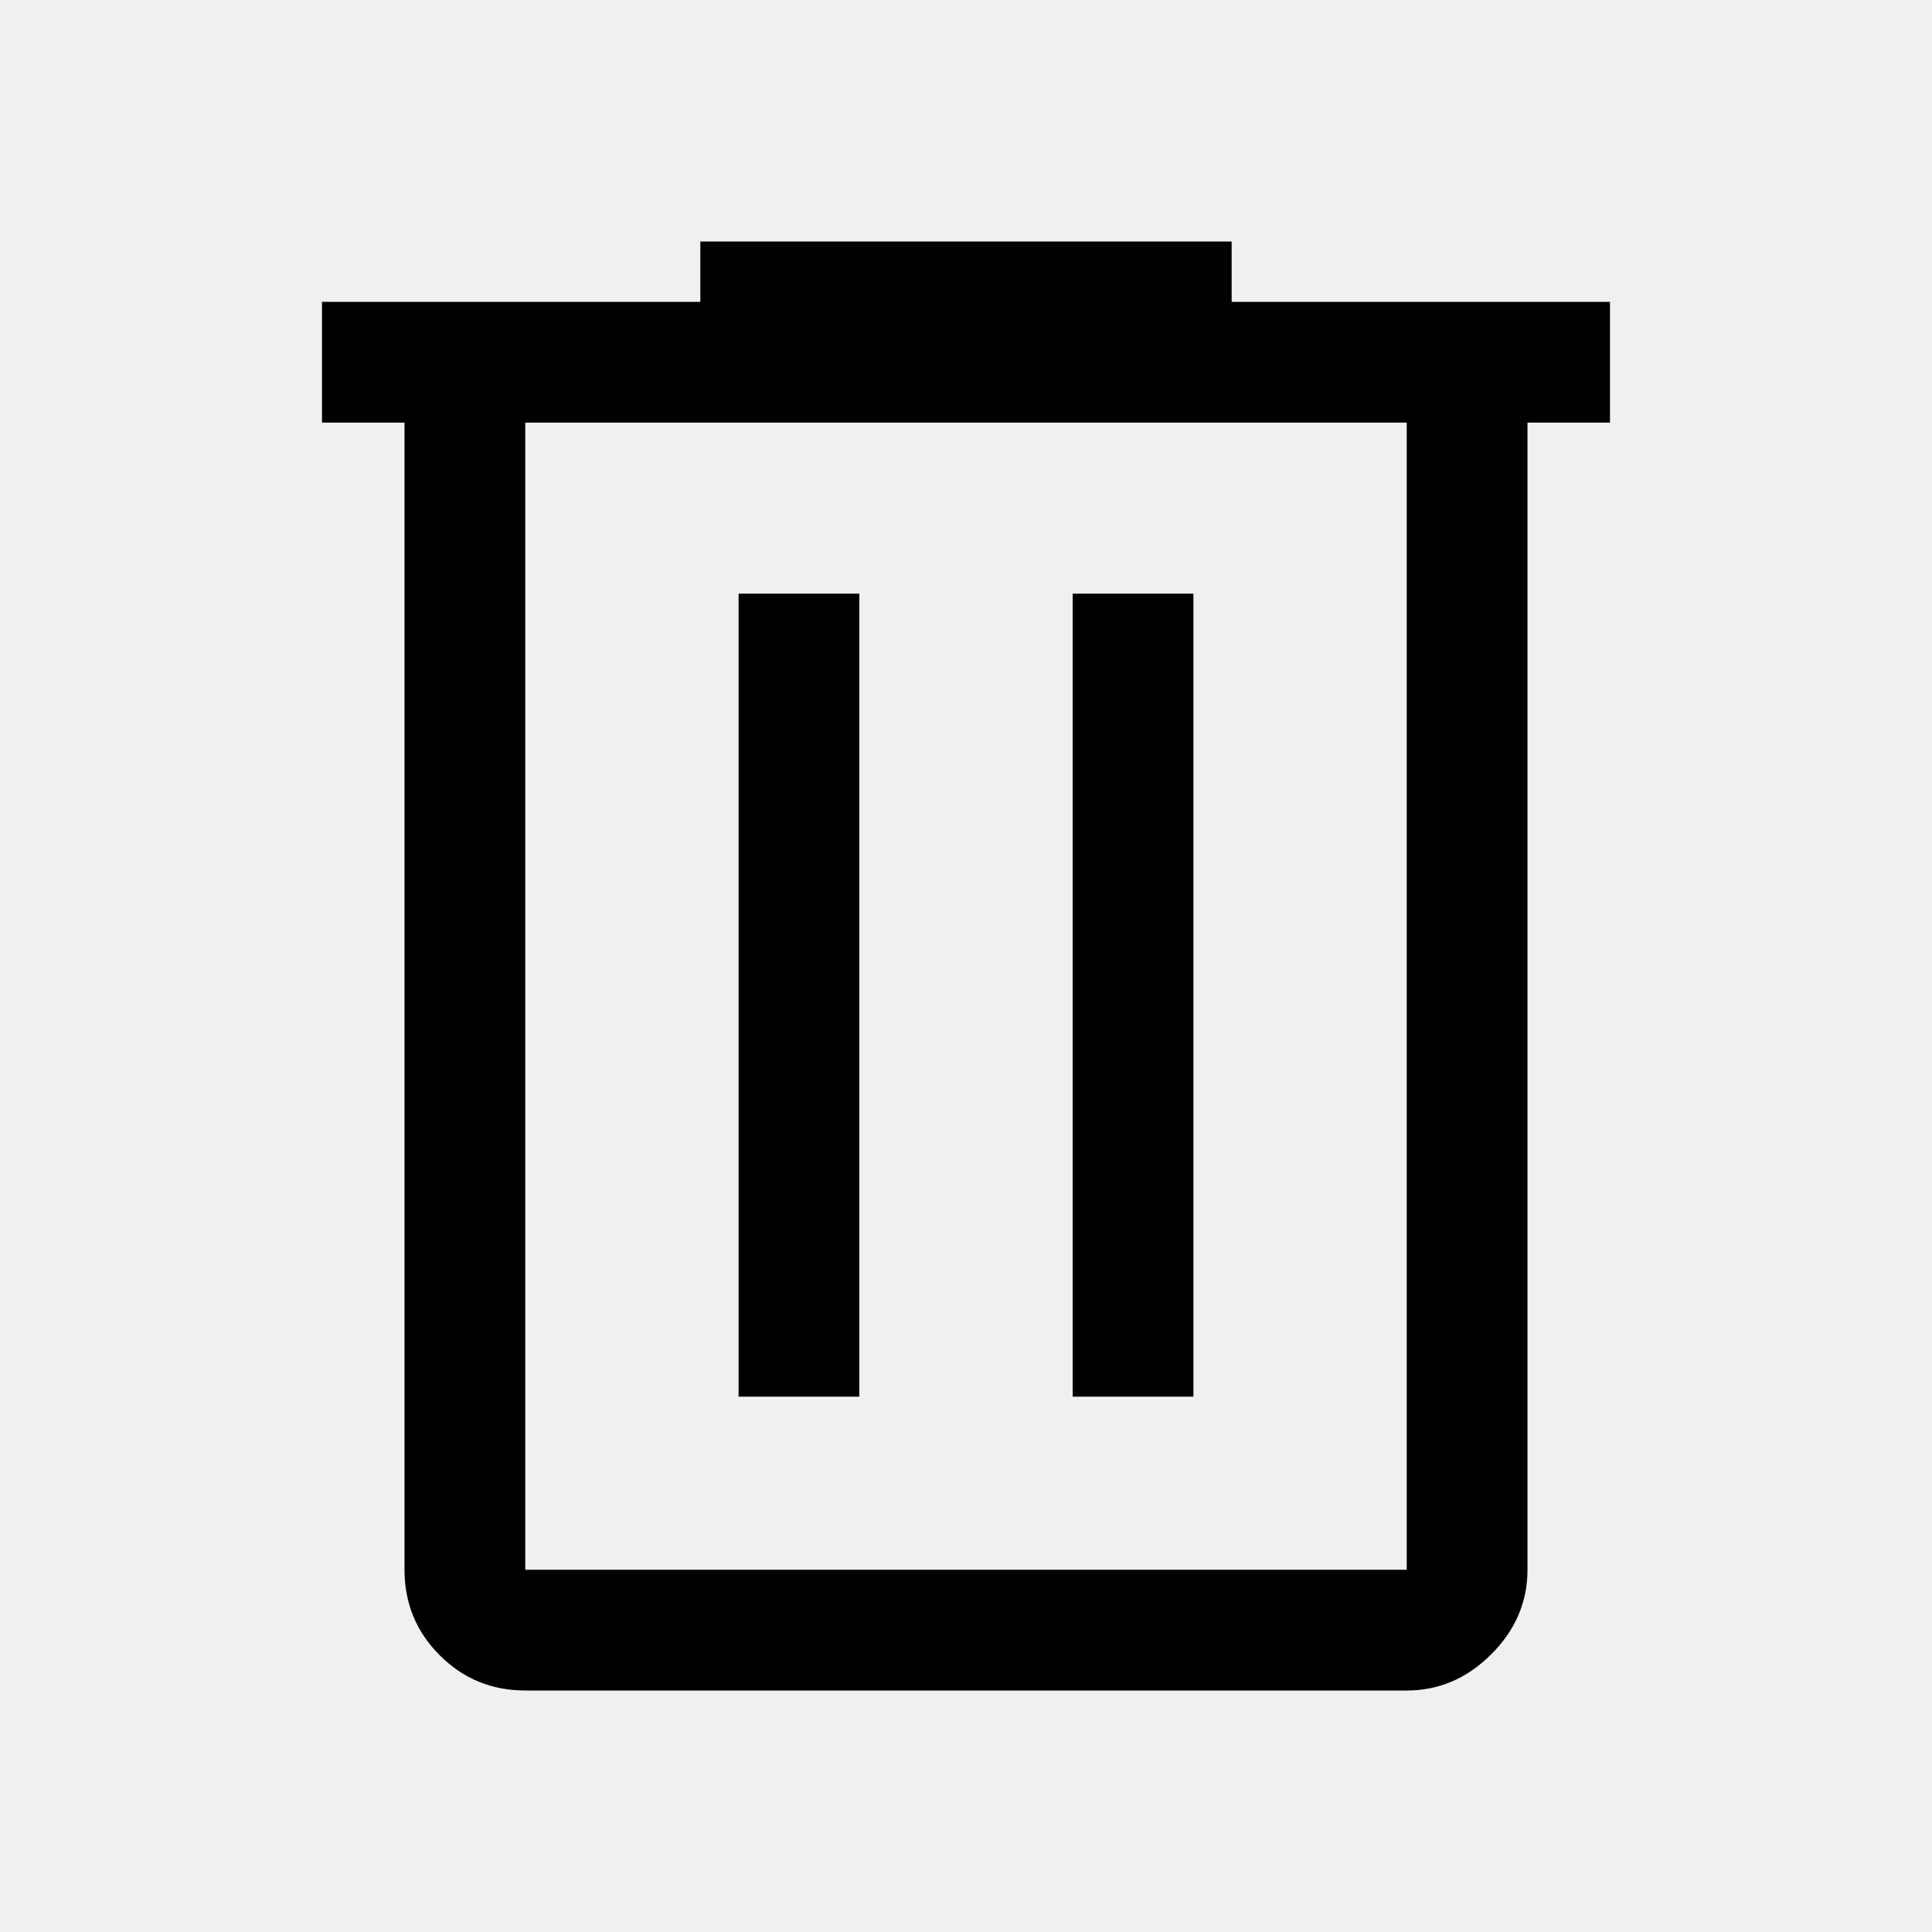
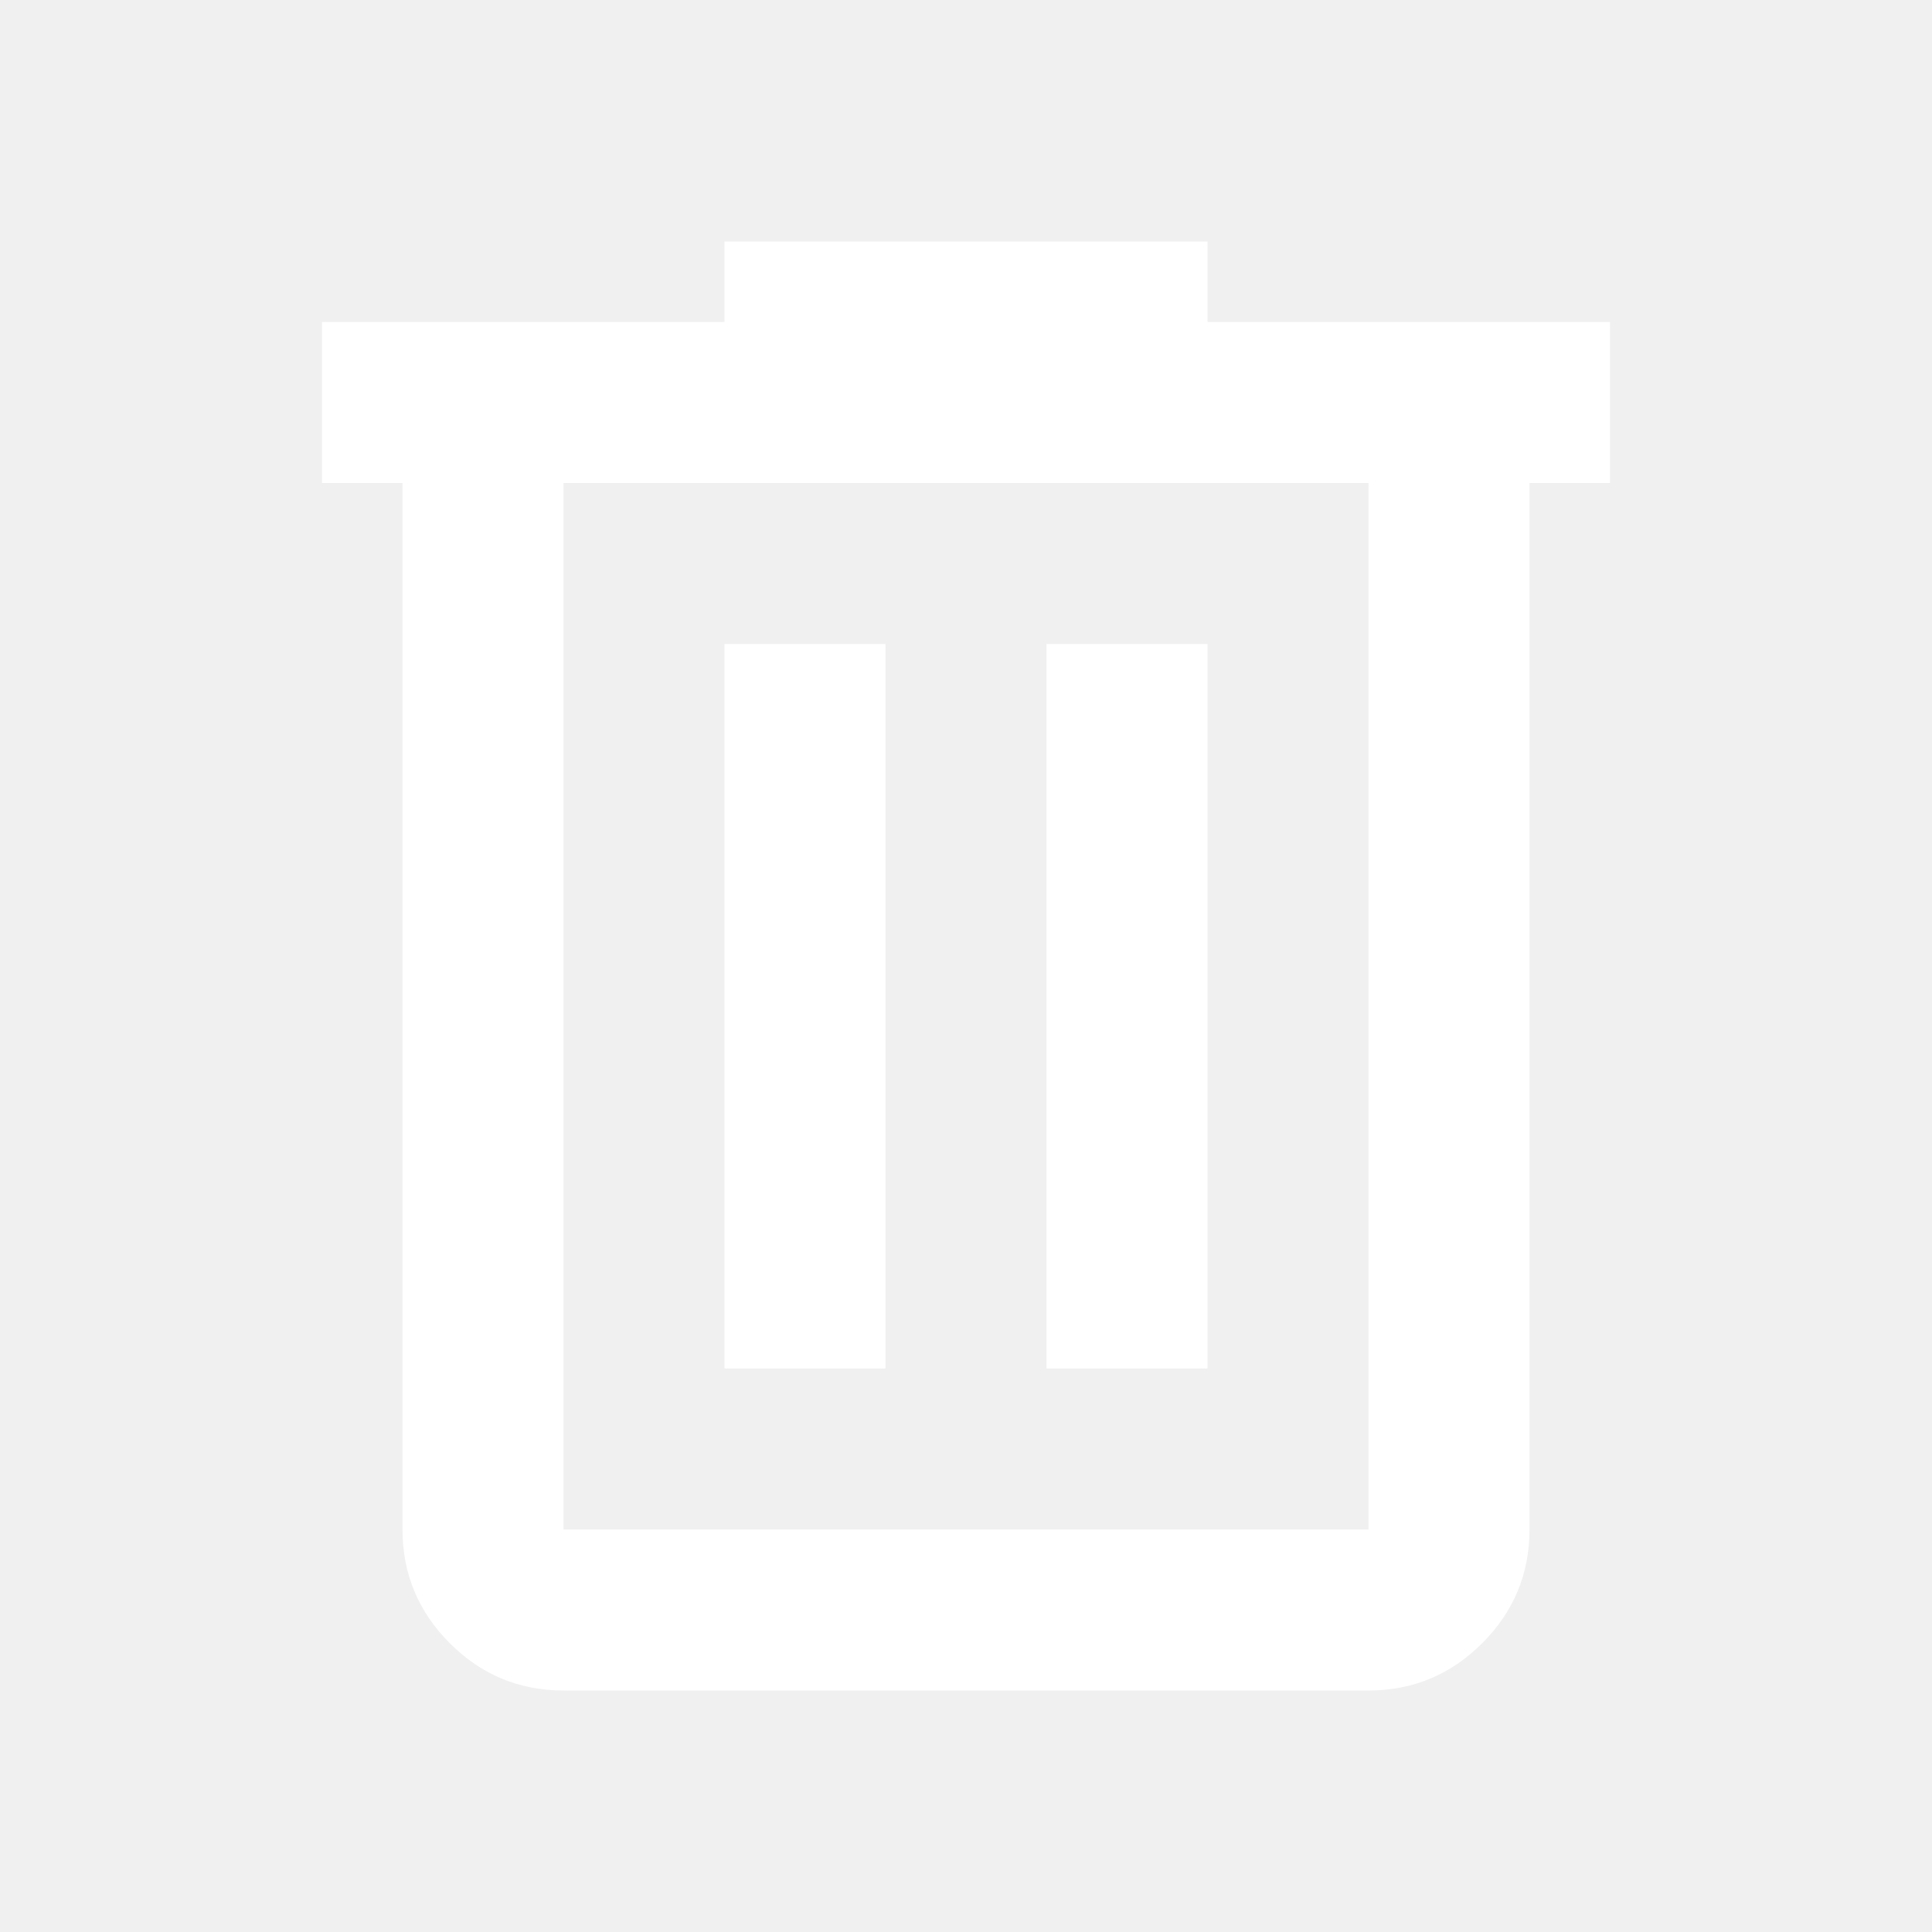
- <svg xmlns="http://www.w3.org/2000/svg" height="48" width="48">
-   <path d="M13.05 42q-1.25 0-2.125-.875T10.05 39V10.5H8v-3h9.4V6h13.2v1.5H40v3h-2.05V39q0 1.2-.9 2.1-.9.9-2.1.9Zm21.9-31.5h-21.9V39h21.9Zm-16.6 24.2h3V14.75h-3Zm8.3 0h3V14.75h-3Zm-13.6-24.2V39Z" />
+ <svg xmlns="http://www.w3.org/2000/svg" height="24px" viewBox="0 -960 960 960" width="24px" fill="#FFFFFF">
+   <path d="M280-120q-33 0-56.5-23.5T200-200v-520h-40v-80h200v-40h240v40h200v80h-40v520q0 33-23.5 56.5T680-120H280Zm400-600H280v520h400v-520ZM360-280h80v-360h-80v360Zm160 0h80v-360h-80v360ZM280-720v520-520Z" />
</svg>
